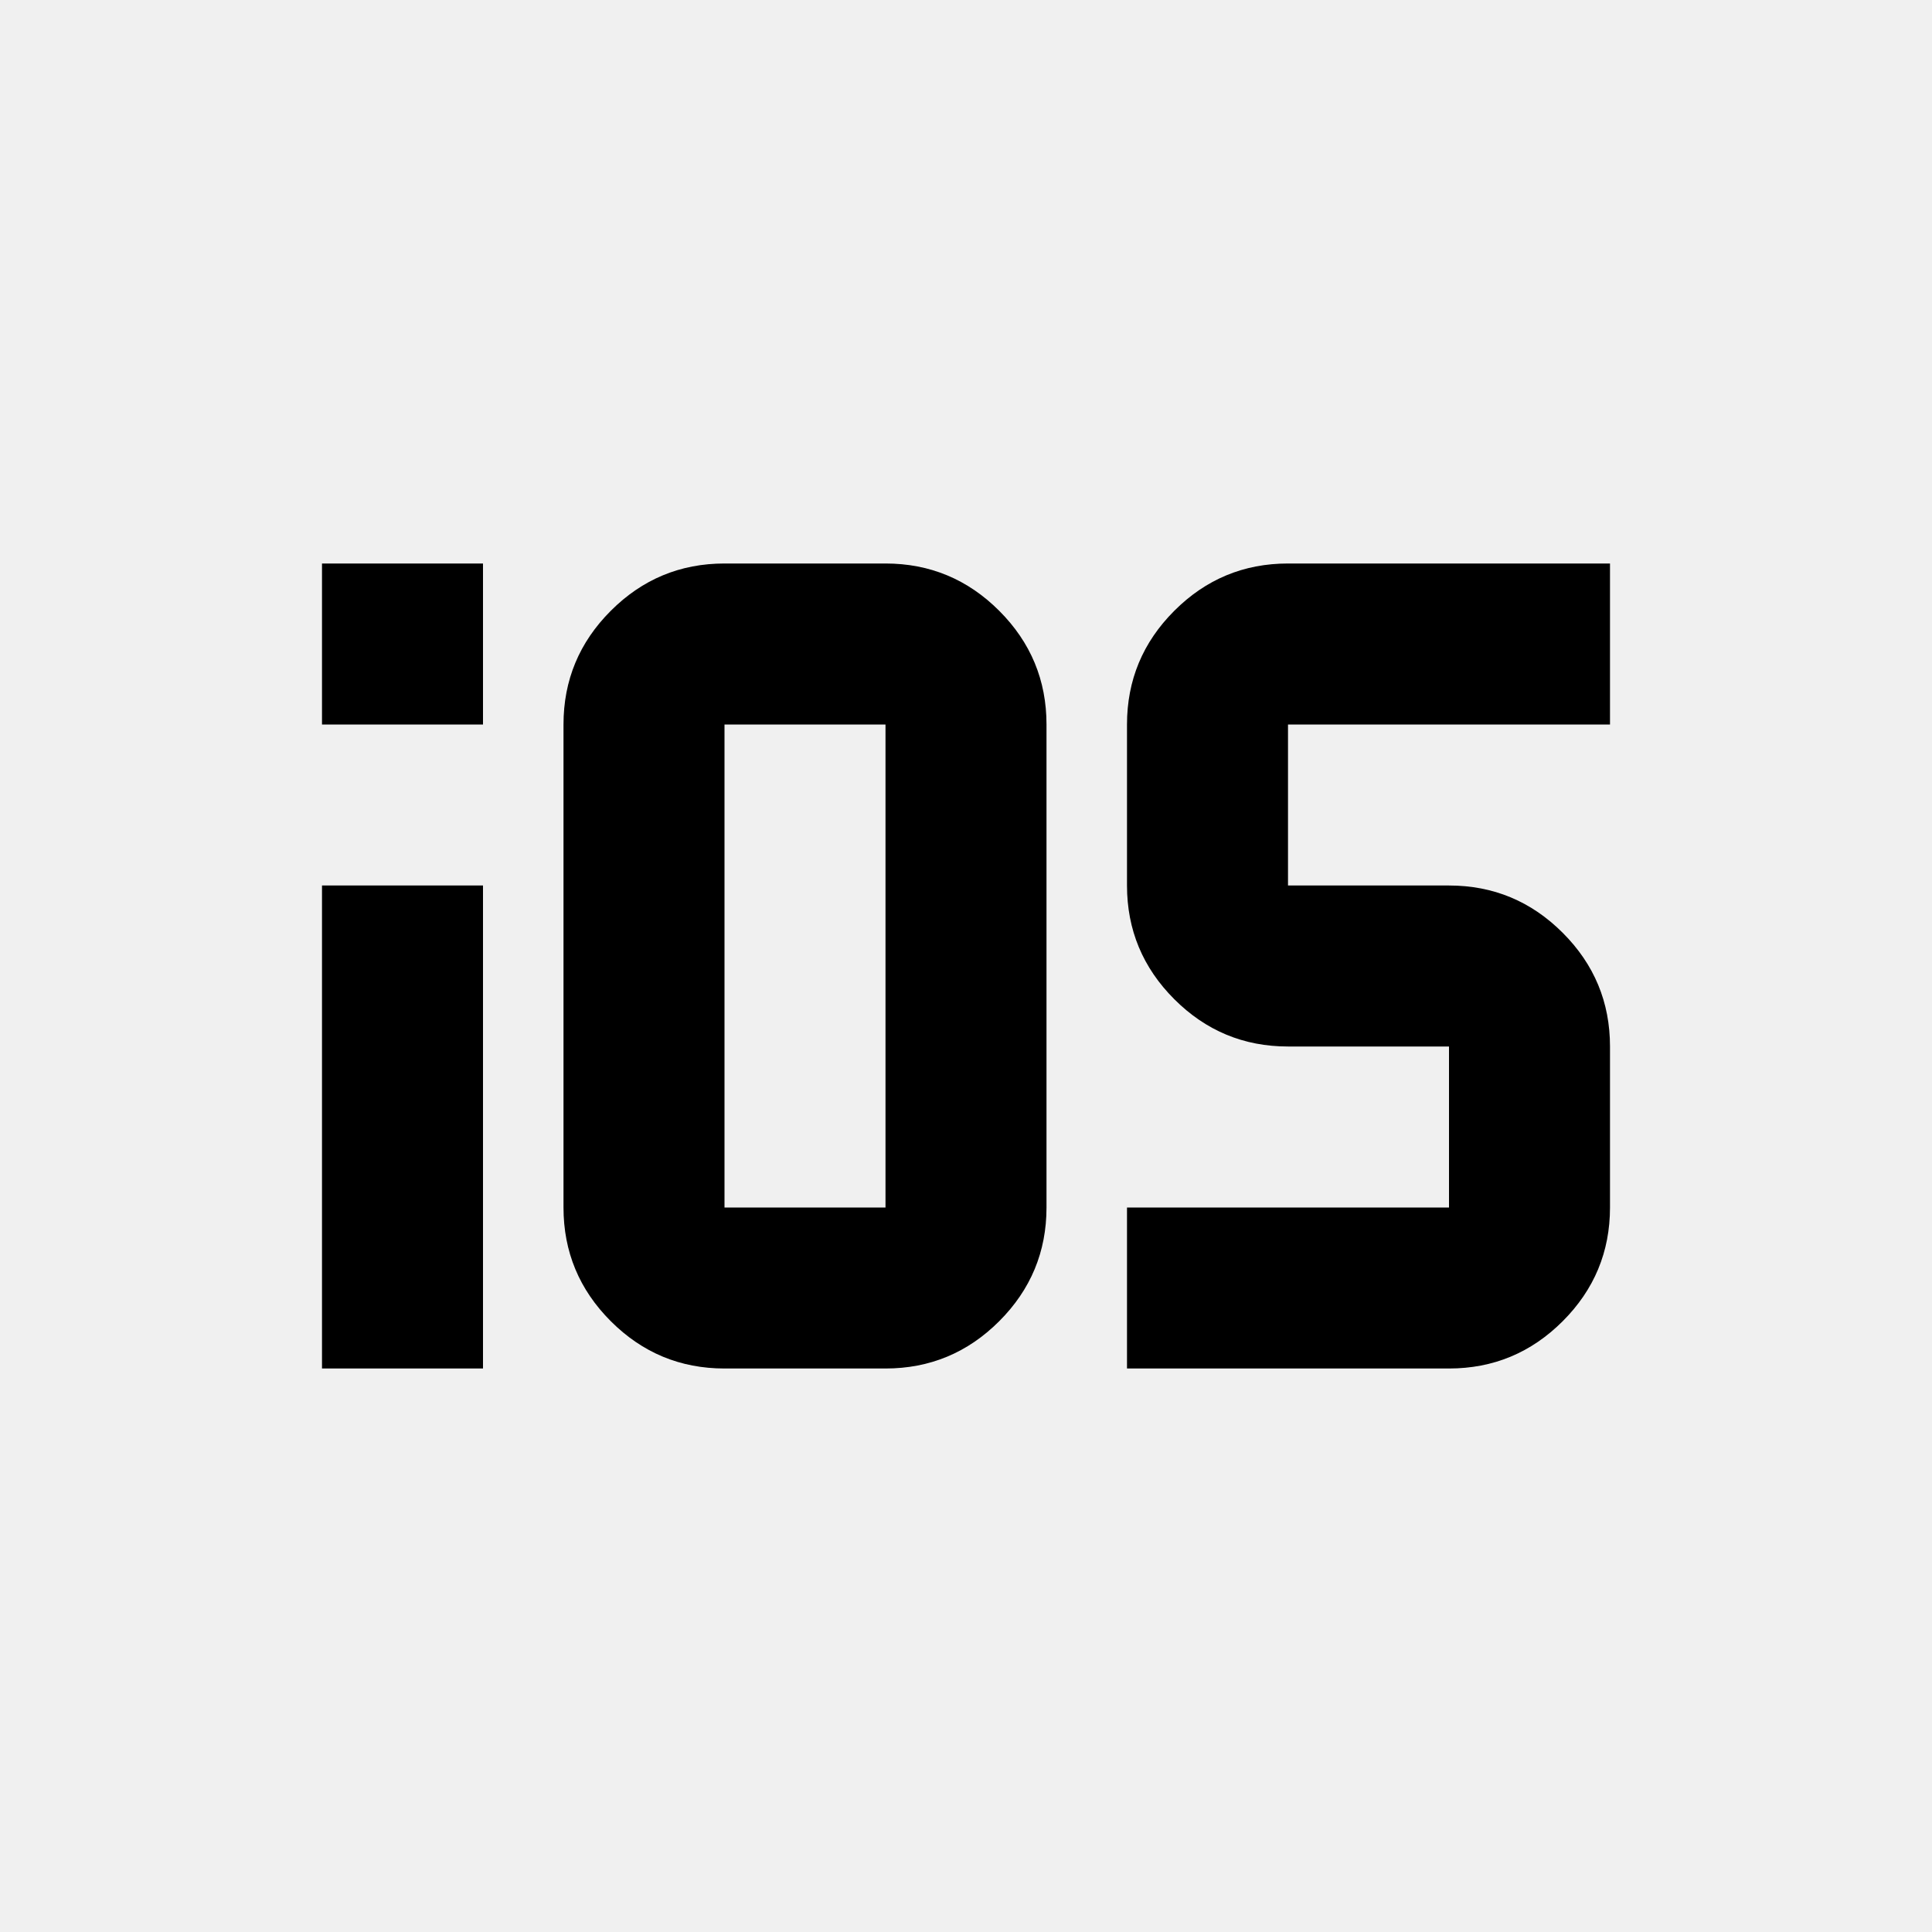
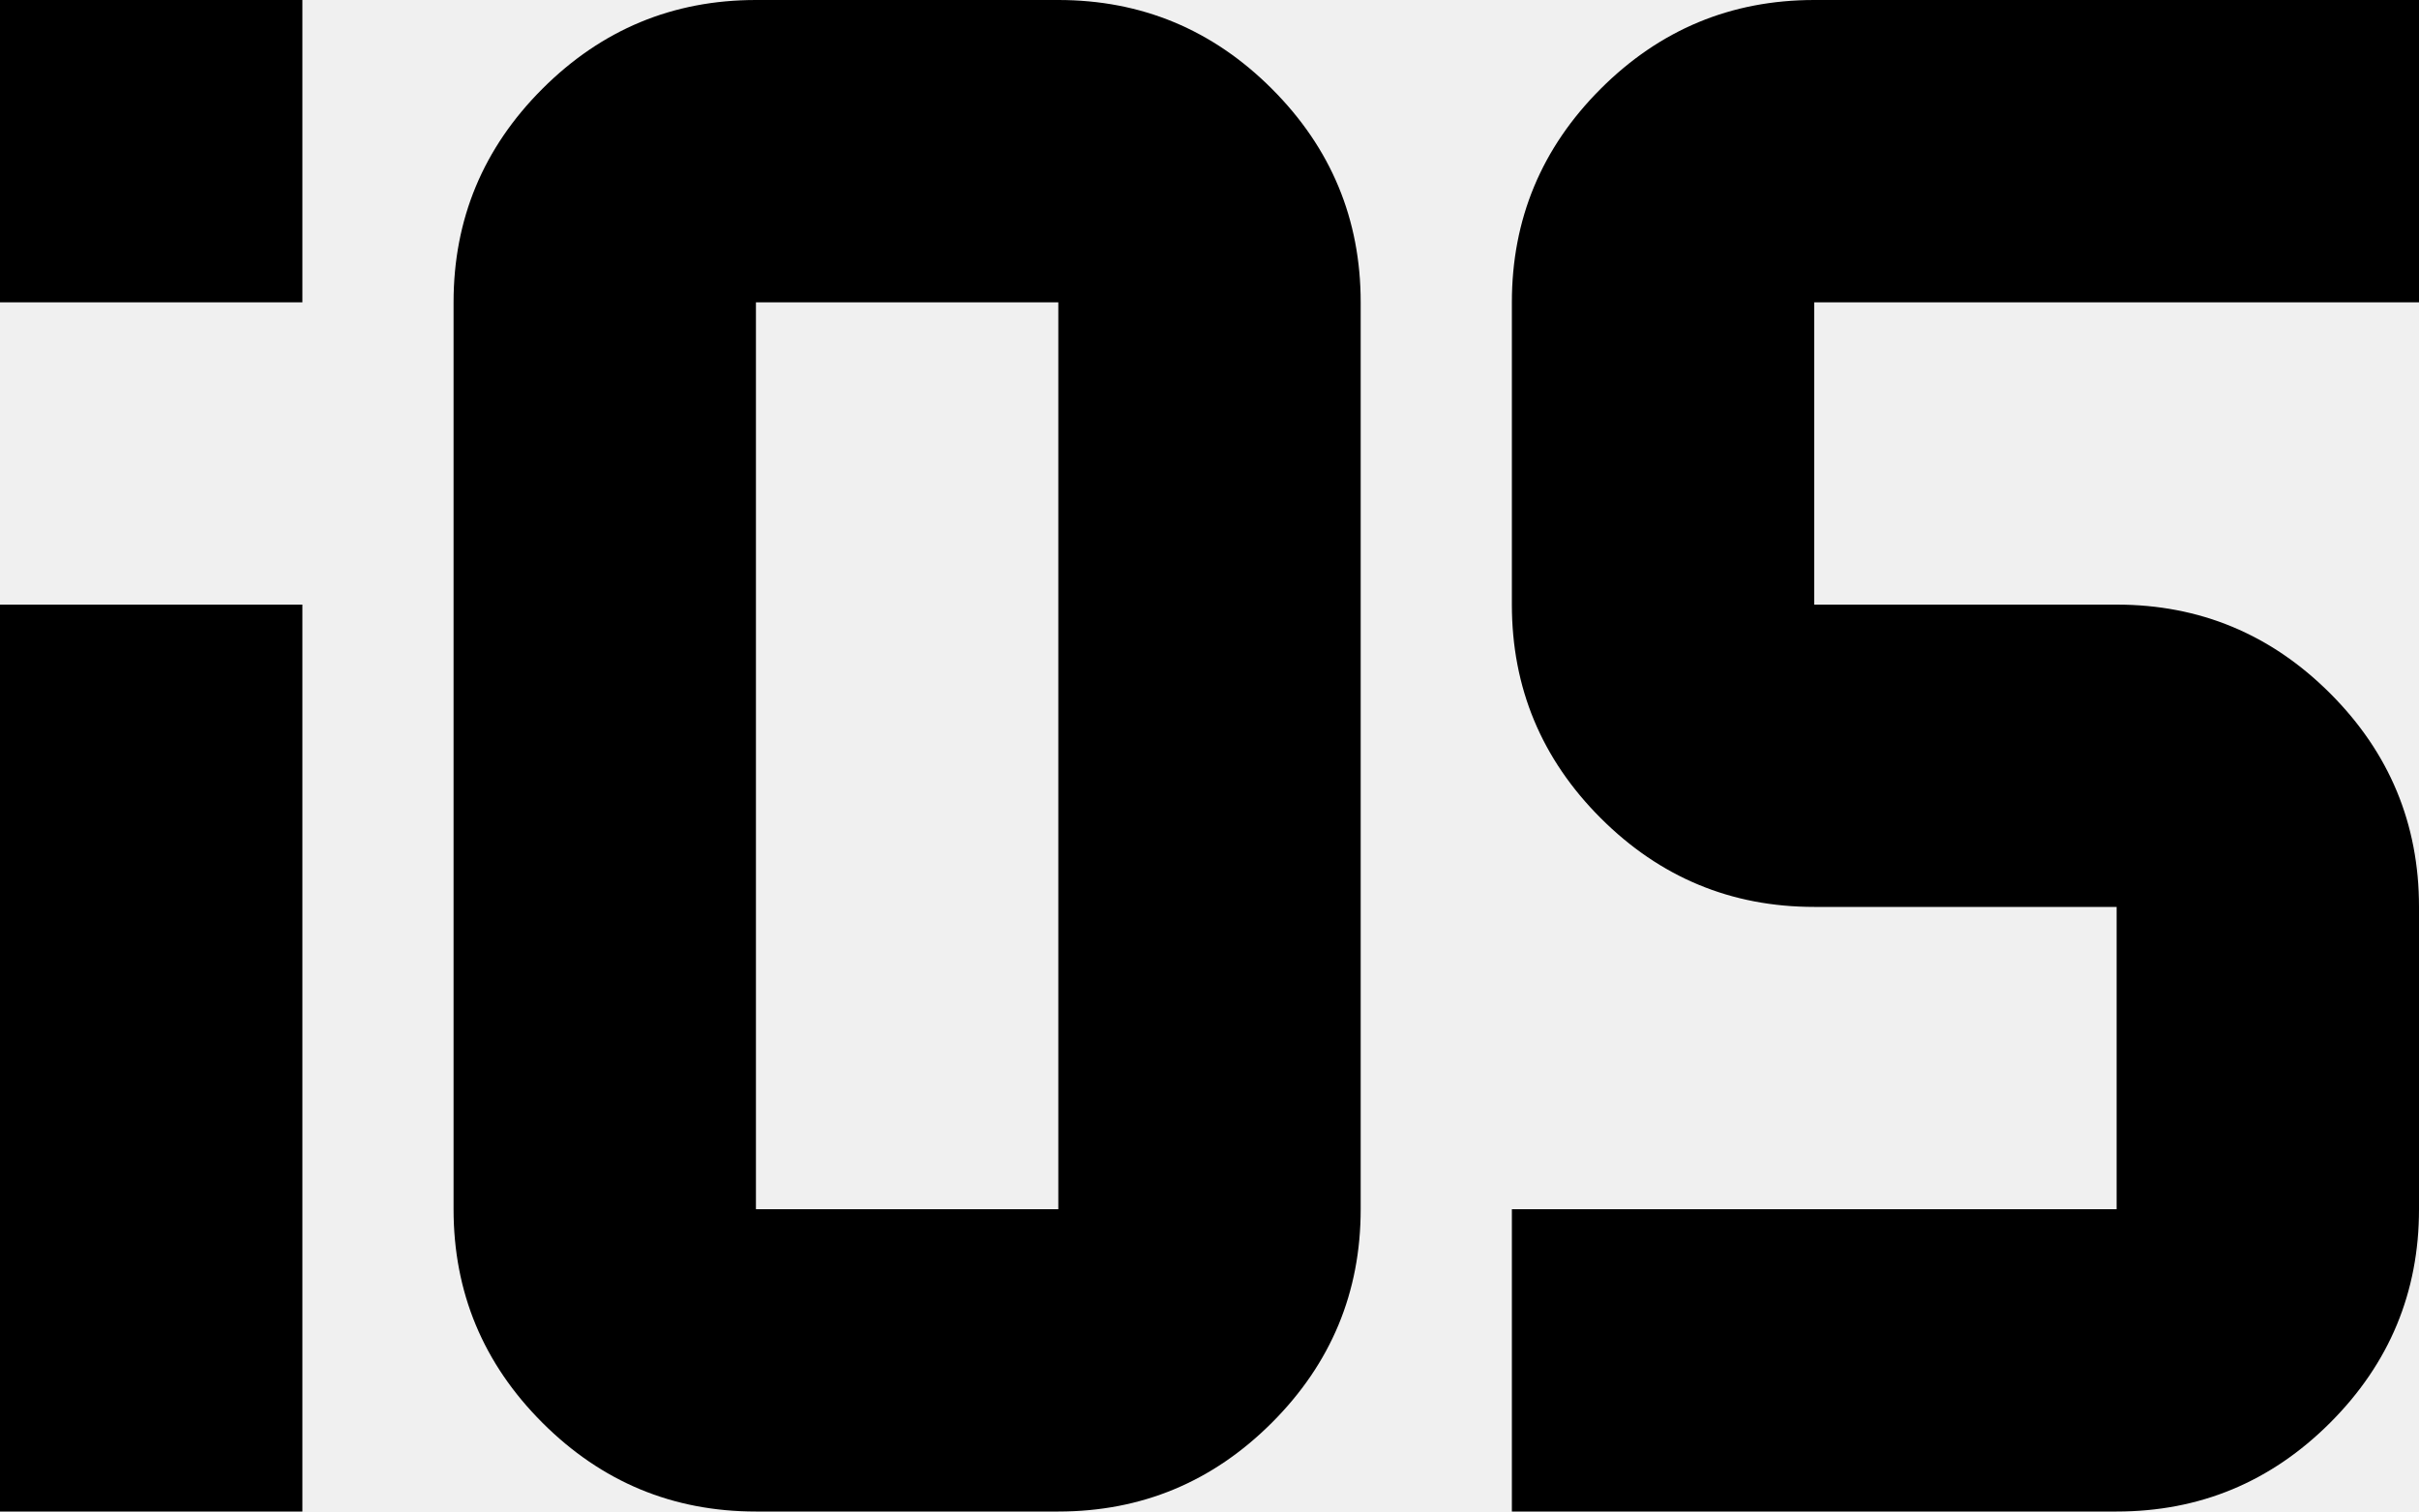
- <svg xmlns="http://www.w3.org/2000/svg" height="24" viewBox="0 -960 960 960" width="24">
-   <path d="M160-600v-80h80v80h-80Zm0 320v-240h80v240h-80Zm280 0h-80q-33 0-56.5-23.5T280-360v-240q0-33 23.5-56.5T360-680h80q33 0 56.5 23.5T520-600v240q0 33-23.5 56.5T440-280Zm-80-80h80v-240h-80v240Zm200 80v-80h160v-80h-80q-33 0-56.5-23.5T560-520v-80q0-33 23.5-56.5T640-680h160v80H640v80h80q33 0 56.5 23.5T800-440v80q0 33-23.5 56.5T720-280H560Z" />
+ <svg xmlns="http://www.w3.org/2000/svg" width="32" height="20" viewBox="0 0 32 20">
+   <g clip-path="url(#clip0_7_9)">
+     <path d="M0 4V0H4V4H0ZM0 20V8H4V20H0ZM14 20H10C8.9 20 7.958 19.608 7.175 18.825C6.392 18.042 6 17.1 6 16V4C6 2.9 6.392 1.958 7.175 1.175C7.958 0.392 8.9 0 10 0H14C15.1 0 16.042 0.392 16.825 1.175C17.608 1.958 18 2.9 18 4V16C18 17.1 17.608 18.042 16.825 18.825C16.042 19.608 15.1 20 14 20ZM10 16H14V4H10V16ZM20 20V16H28V12H24C22.9 12 21.958 11.608 21.175 10.825C20.392 10.042 20 9.1 20 8V4C20 2.9 20.392 1.958 21.175 1.175C21.958 0.392 22.9 0 24 0H32V4H24V8H28C29.1 8 30.042 8.392 30.825 9.175C31.608 9.958 32 10.9 32 12V16C32 17.1 31.608 18.042 30.825 18.825C30.042 19.608 29.1 20 28 20H20Z" />
+   </g>
+   <defs>
+     <clipPath id="clip0_7_9">
+       <rect width="32" height="20" fill="white" />
+     </clipPath>
+   </defs>
</svg>
